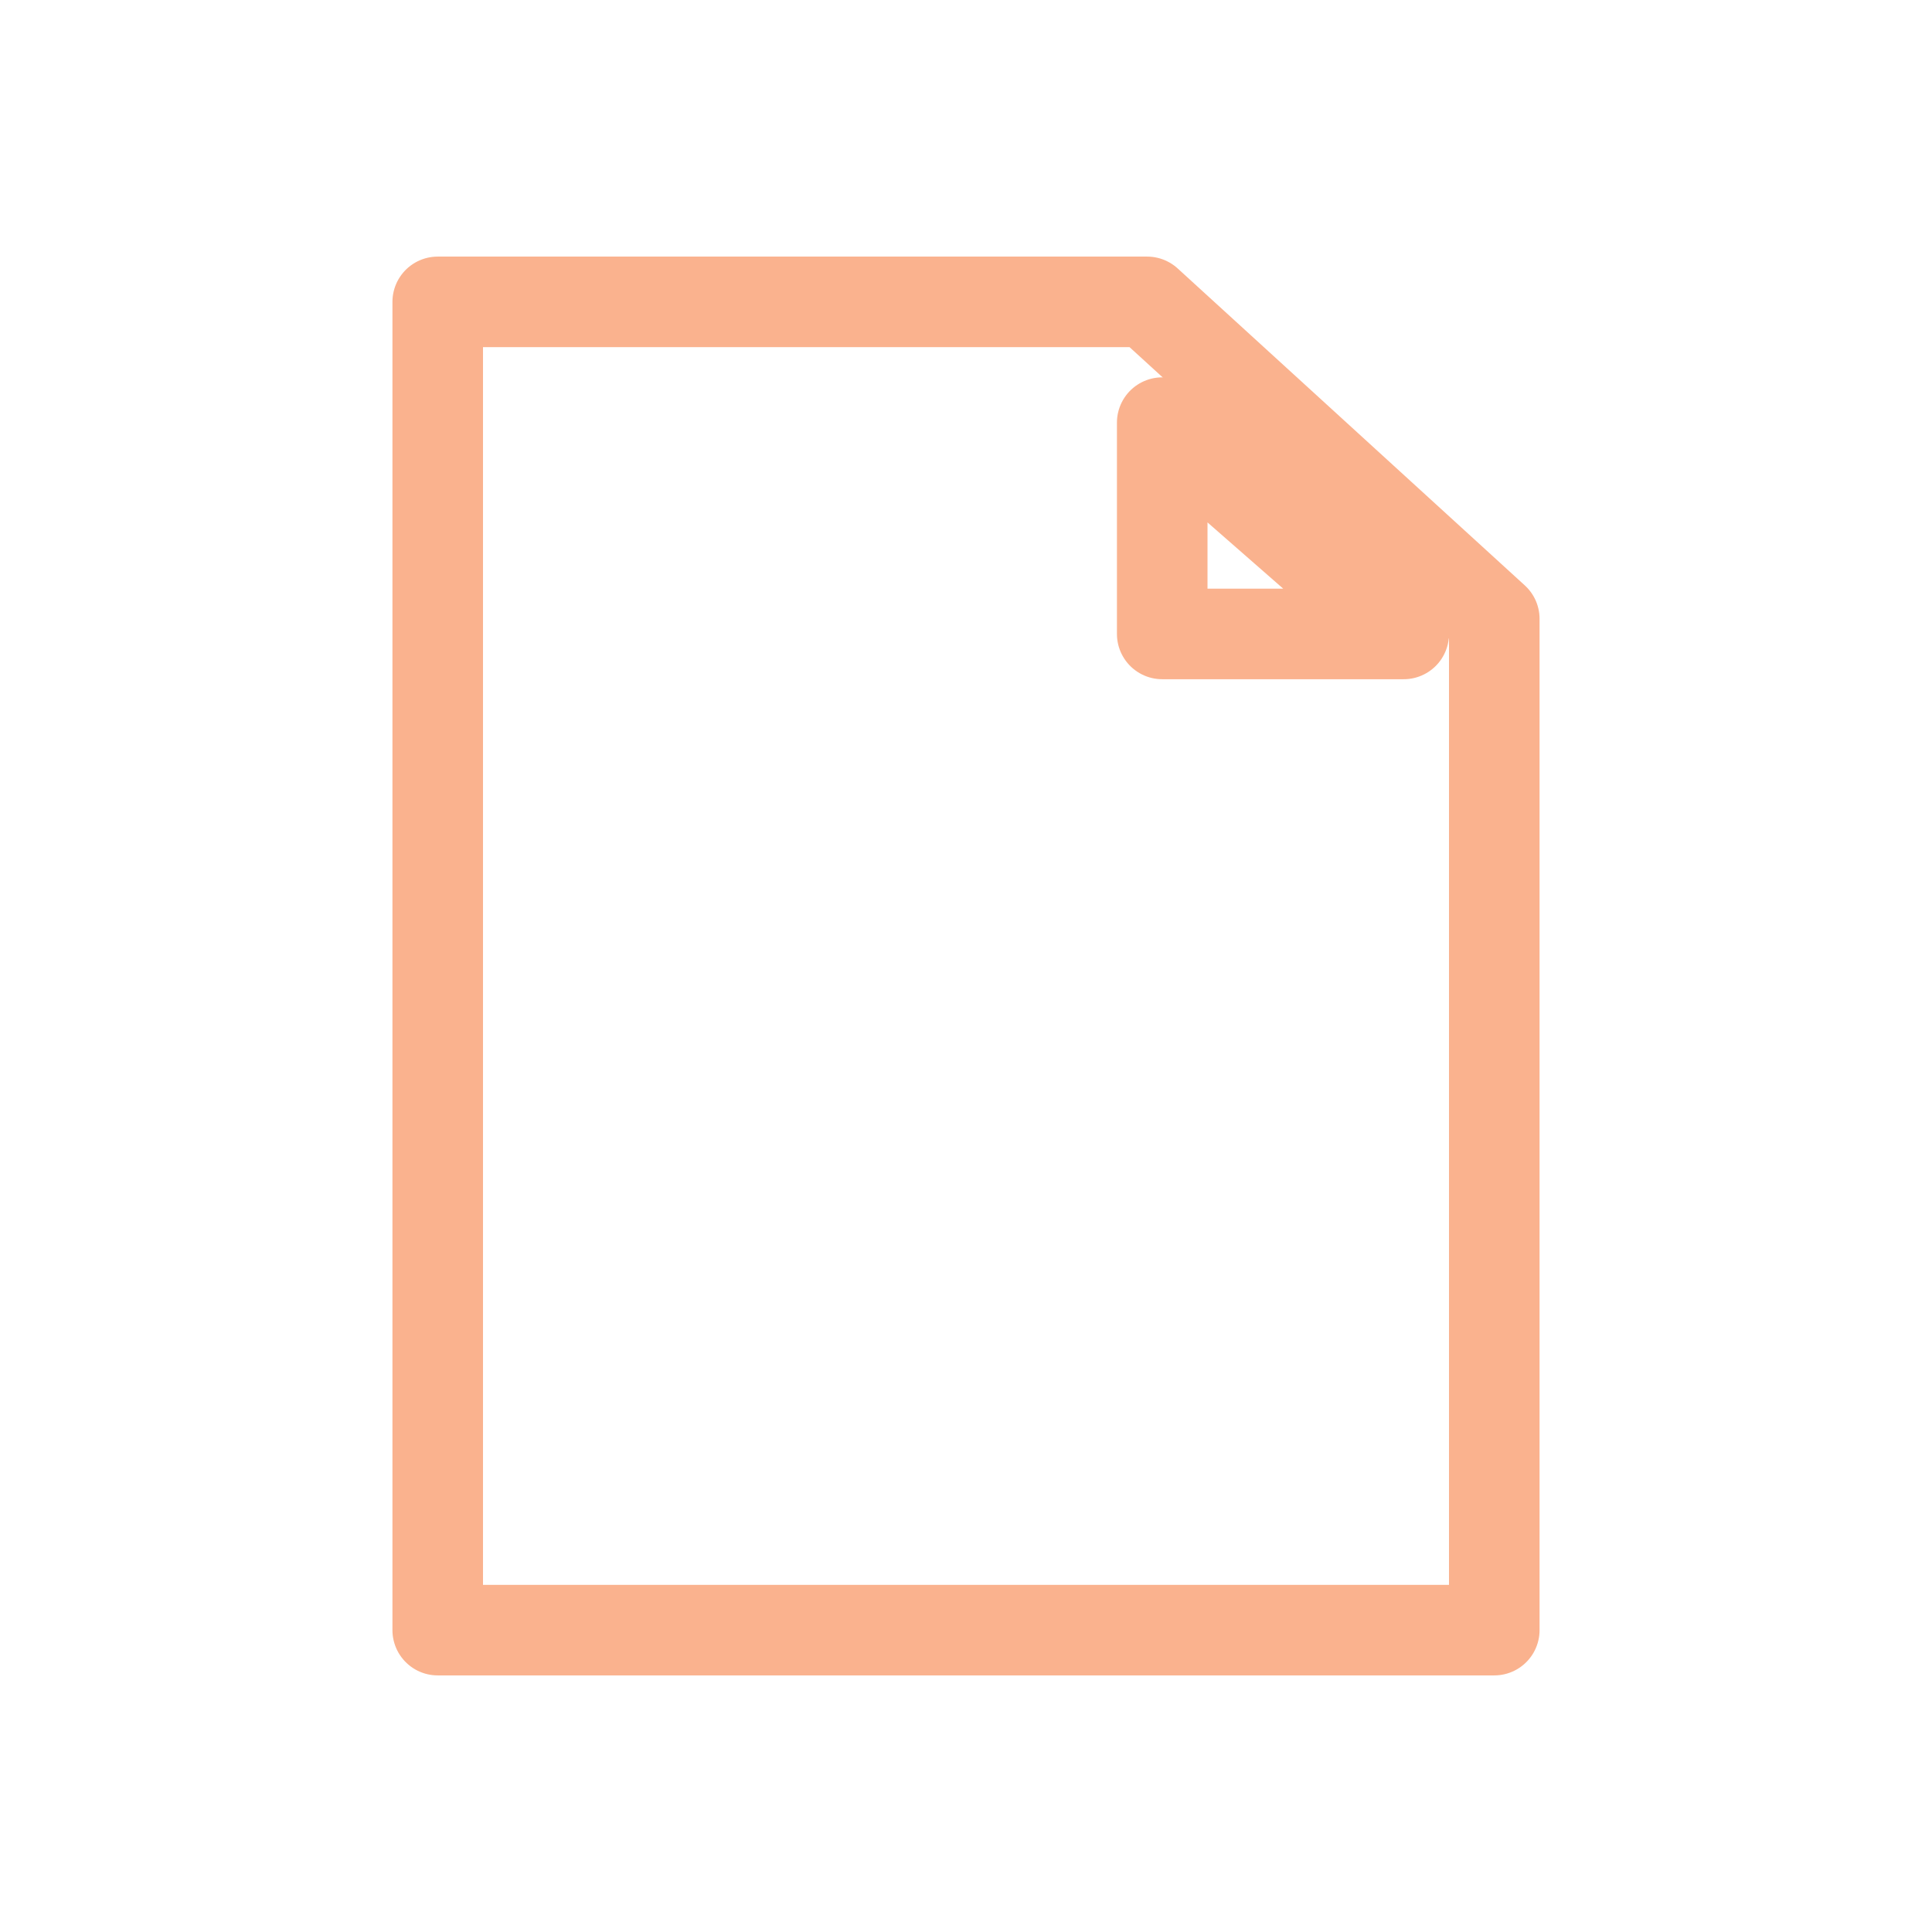
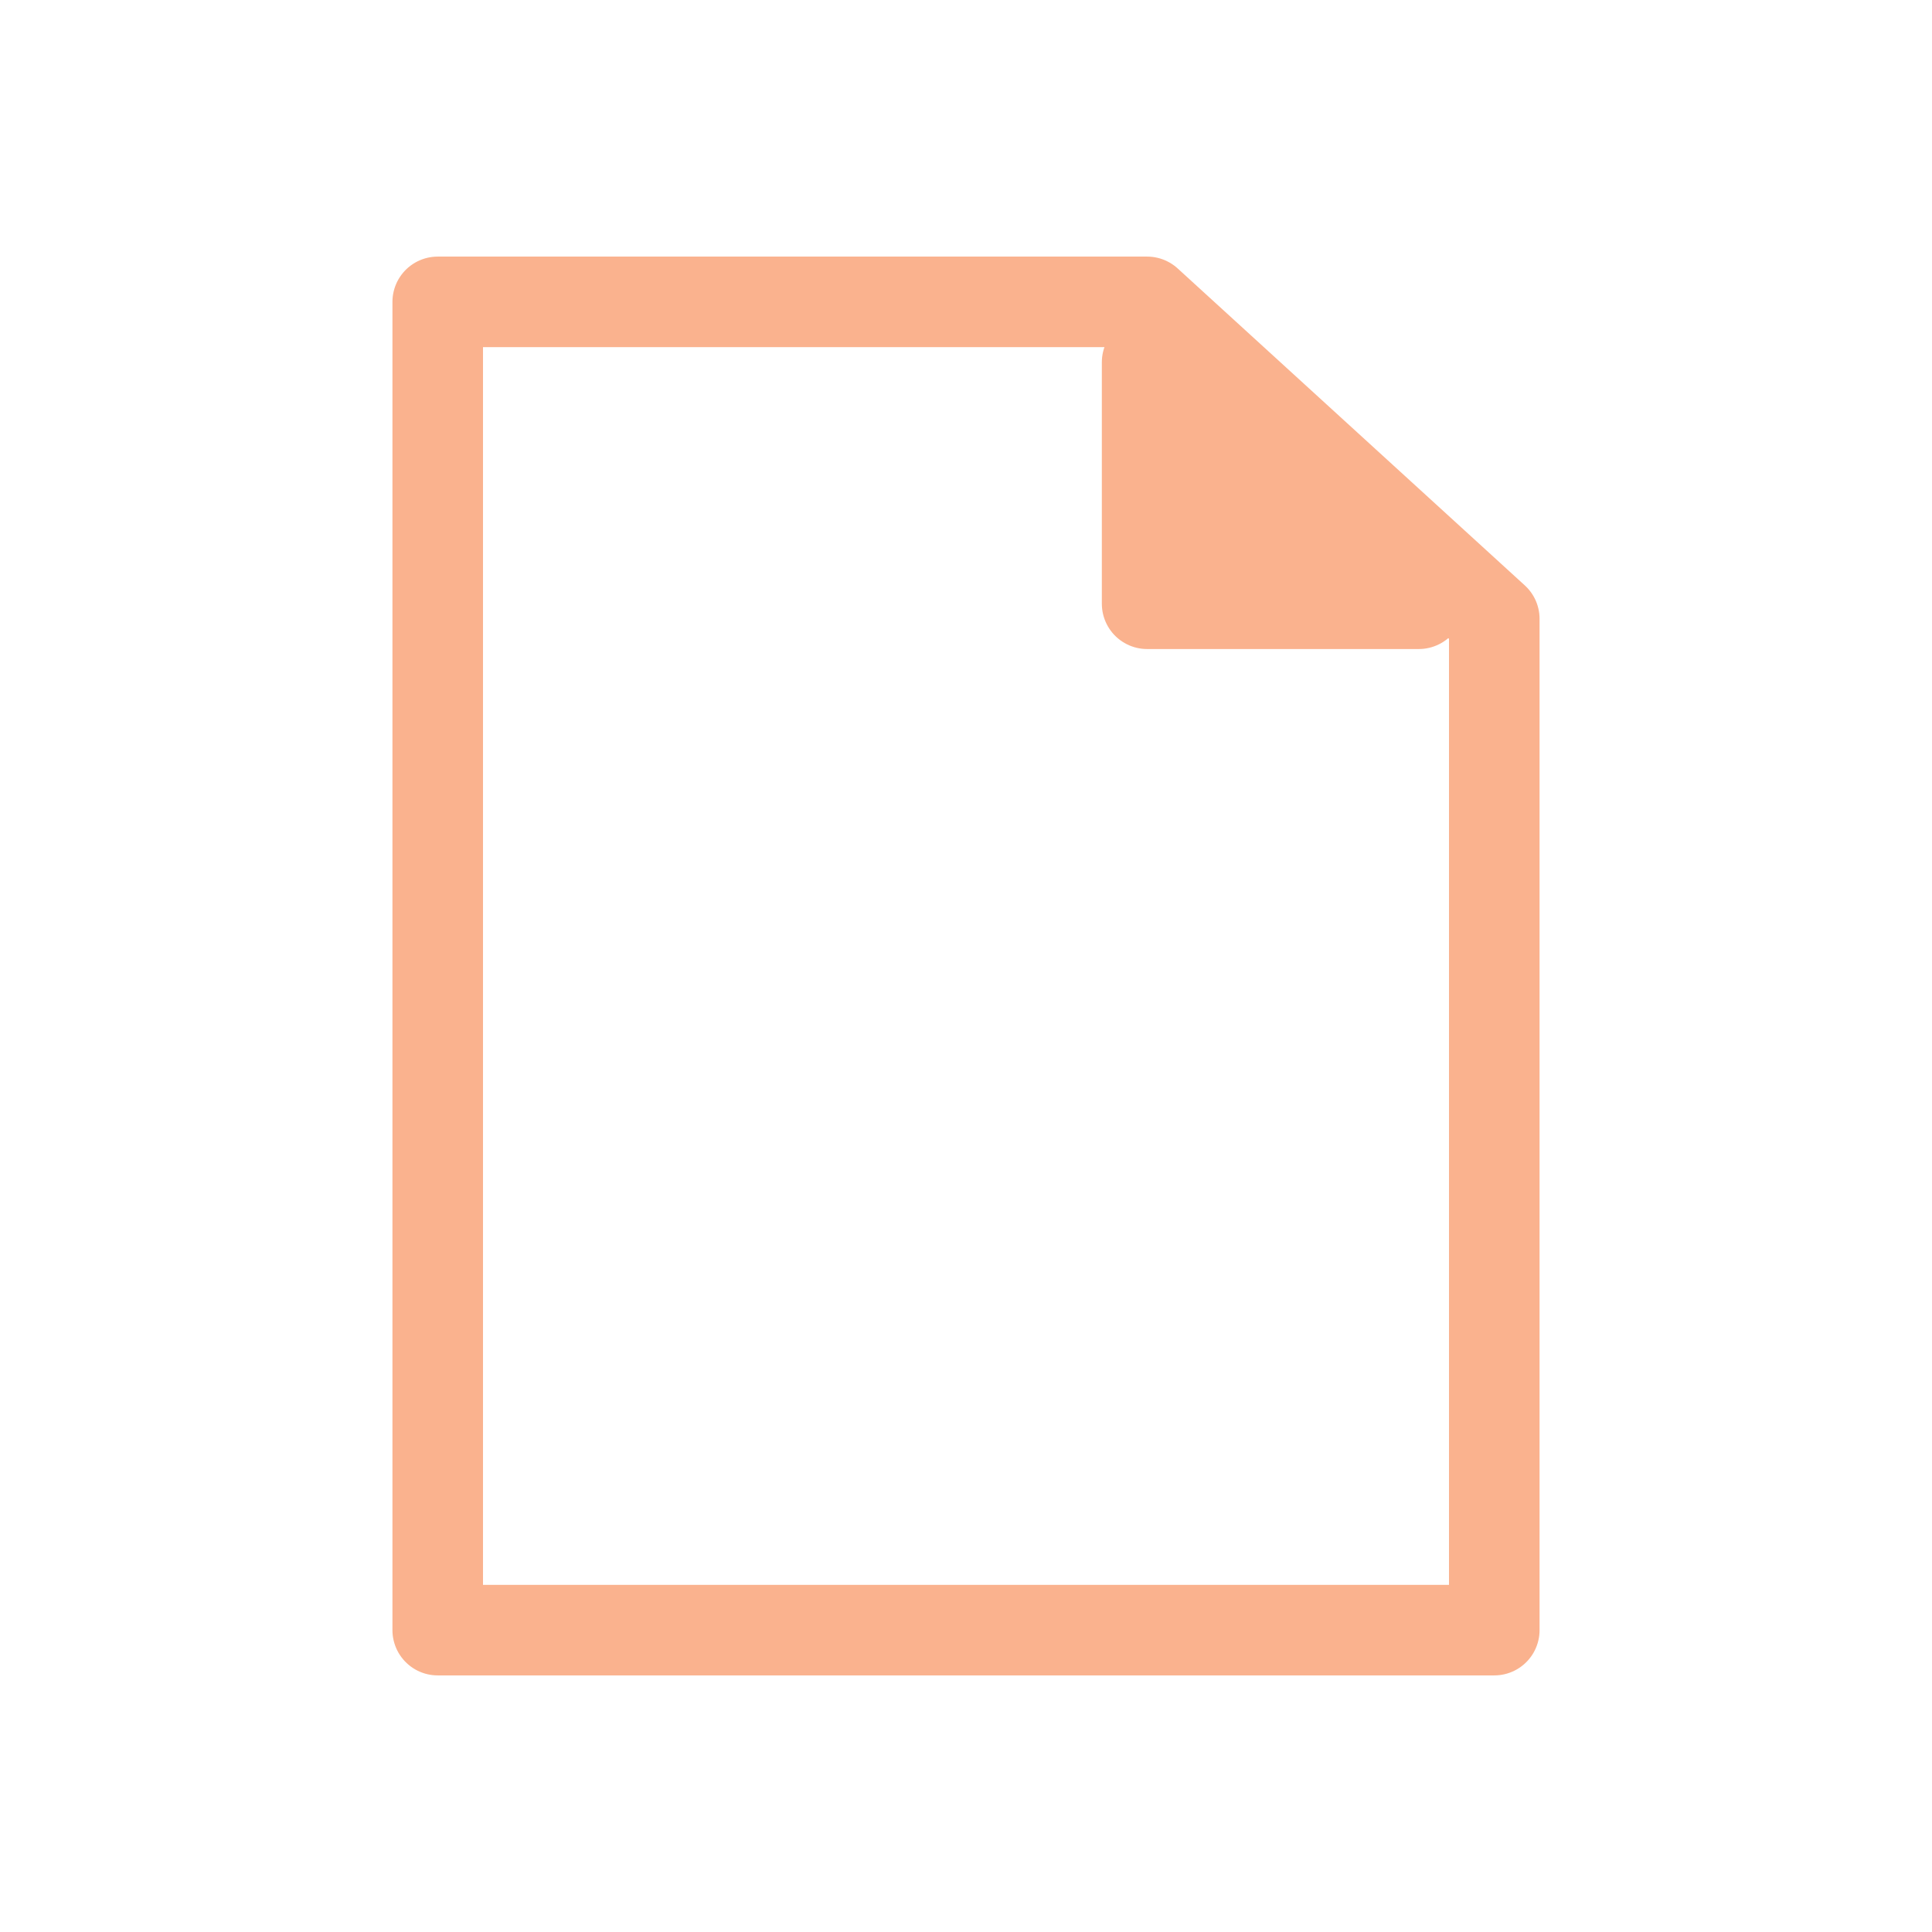
<svg xmlns="http://www.w3.org/2000/svg" width="64" height="64" viewBox="0 0 64 64" fill="none" stroke="#FAB28E" stroke-width="3" stroke-linecap="round" stroke-linejoin="round">
  <path d="M14.5 54V10H38l11.5 10.5V54h-35z" />
-   <path d="M38.5 21v-7l8 7h-8z" />
+   <path d="M38 20V12L47 20H38Z" fill="#FAB28E" />
</svg>
